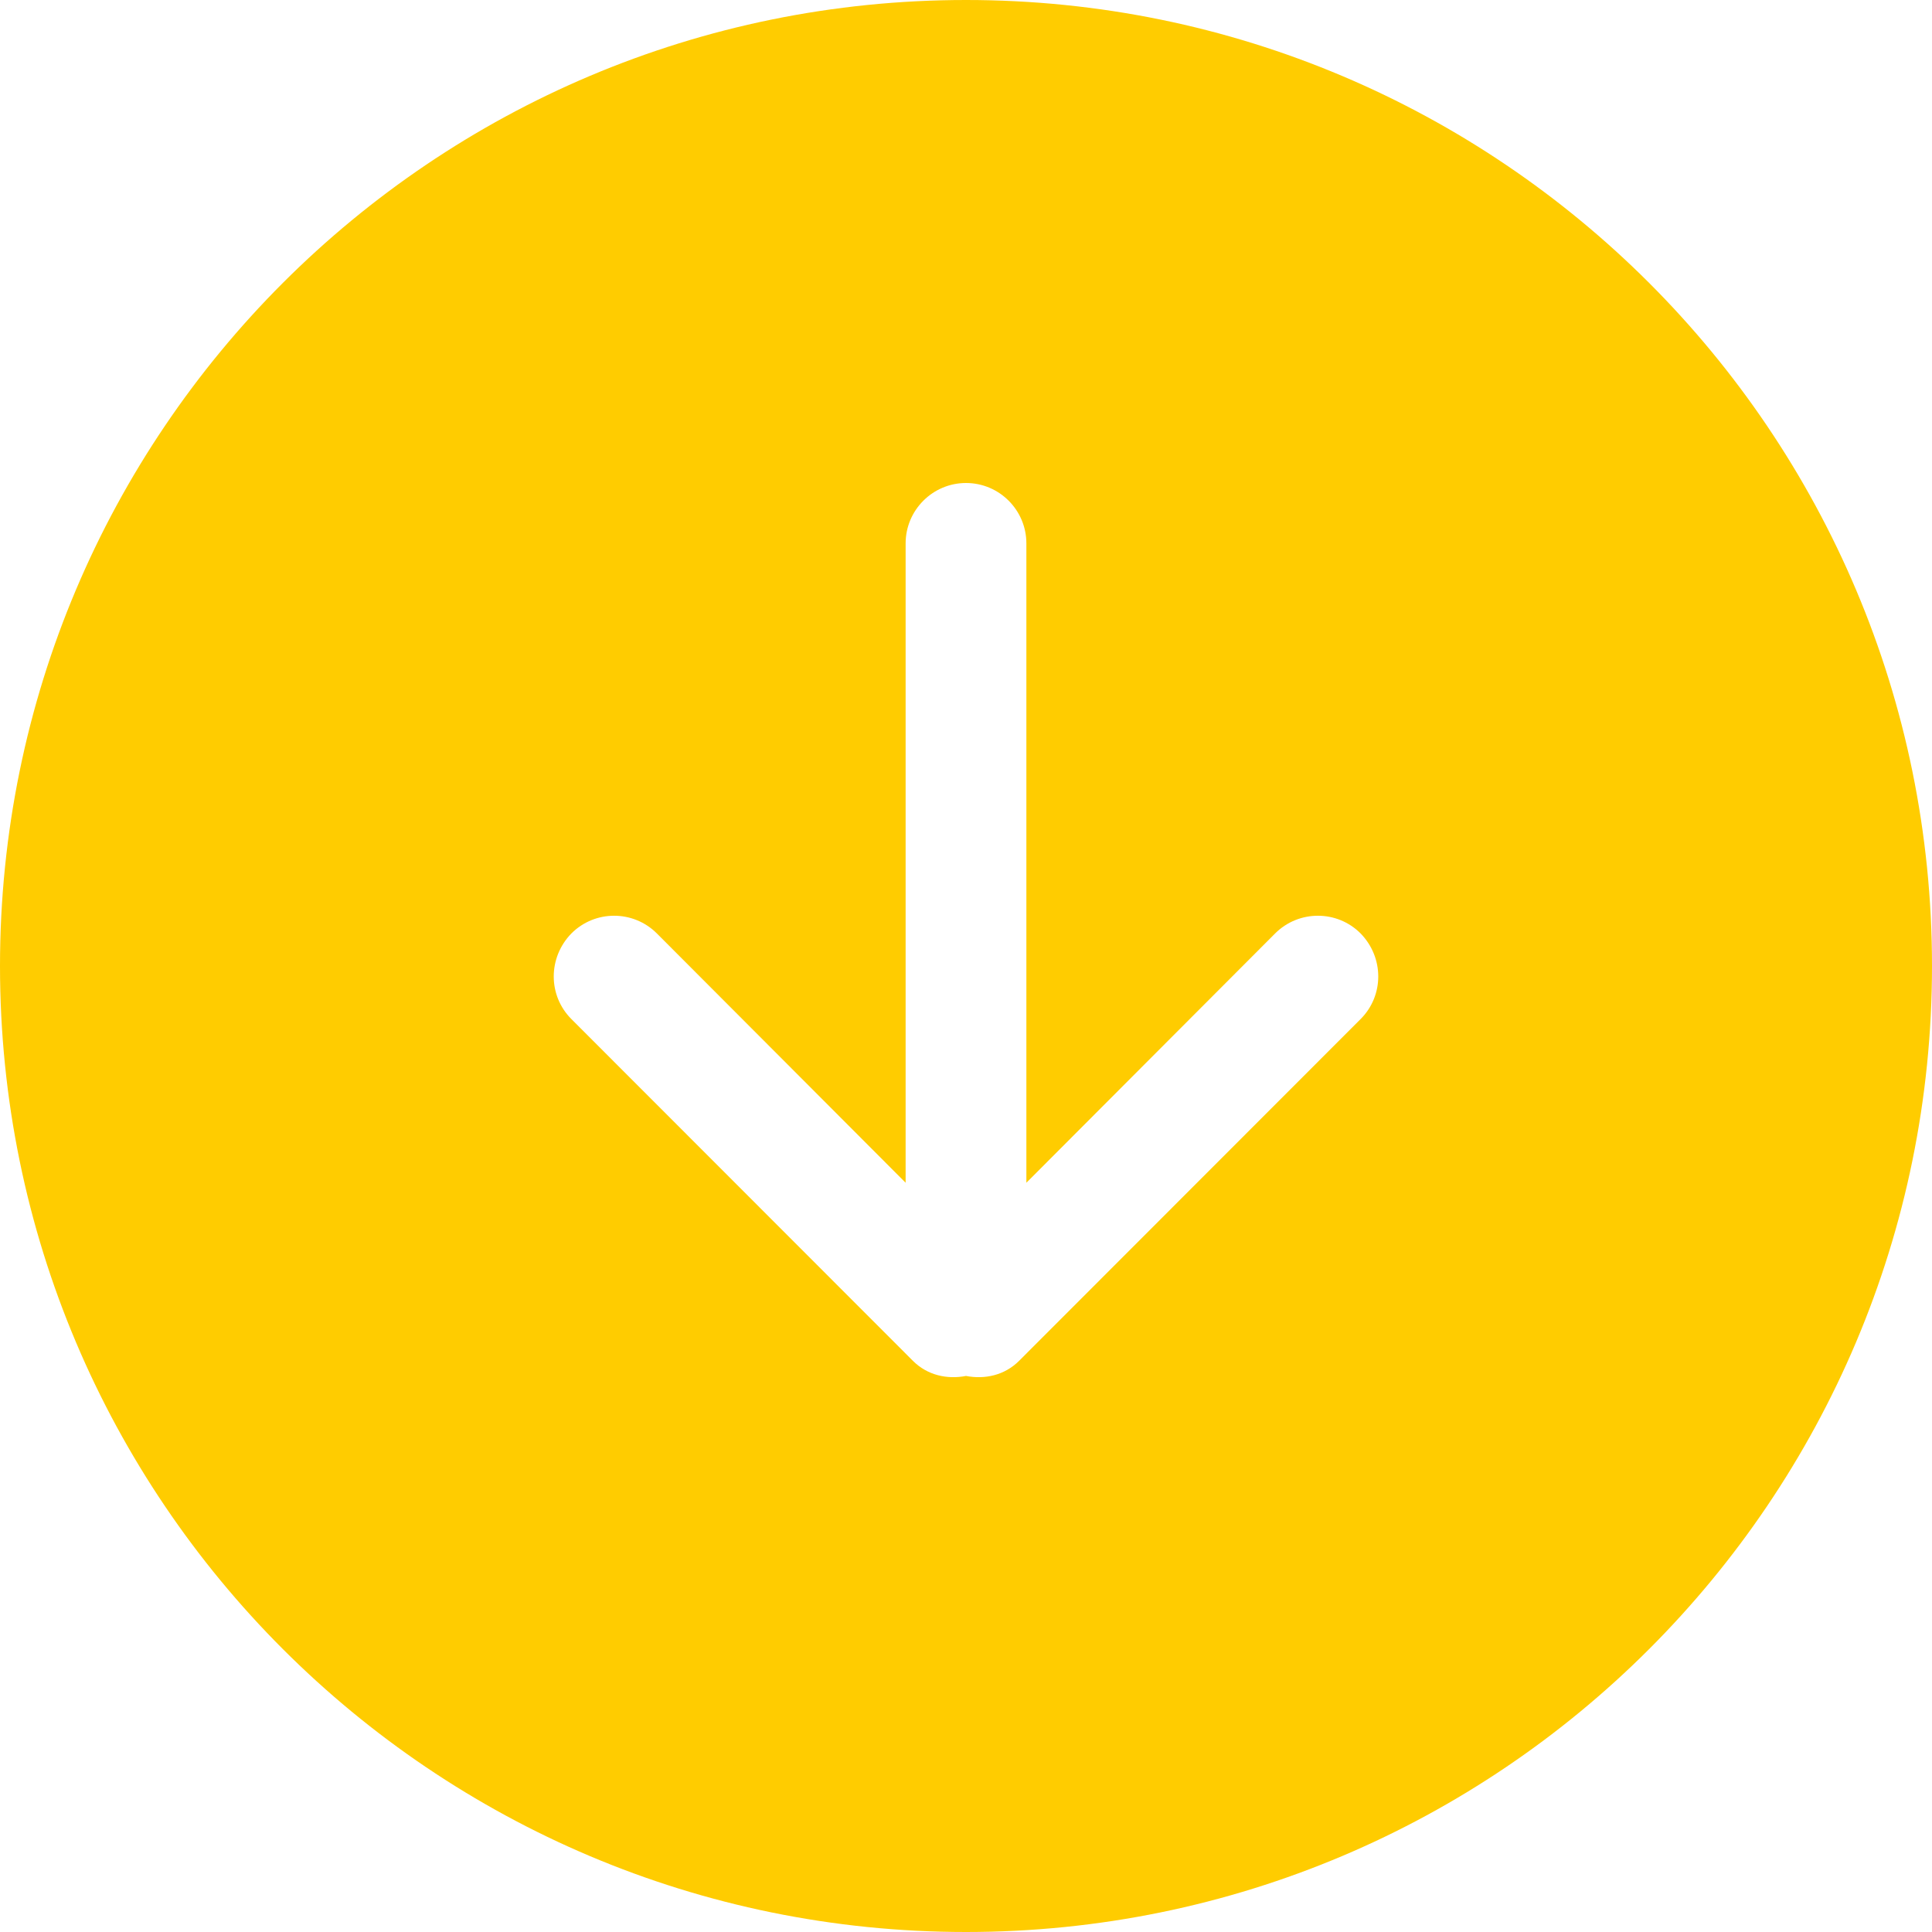
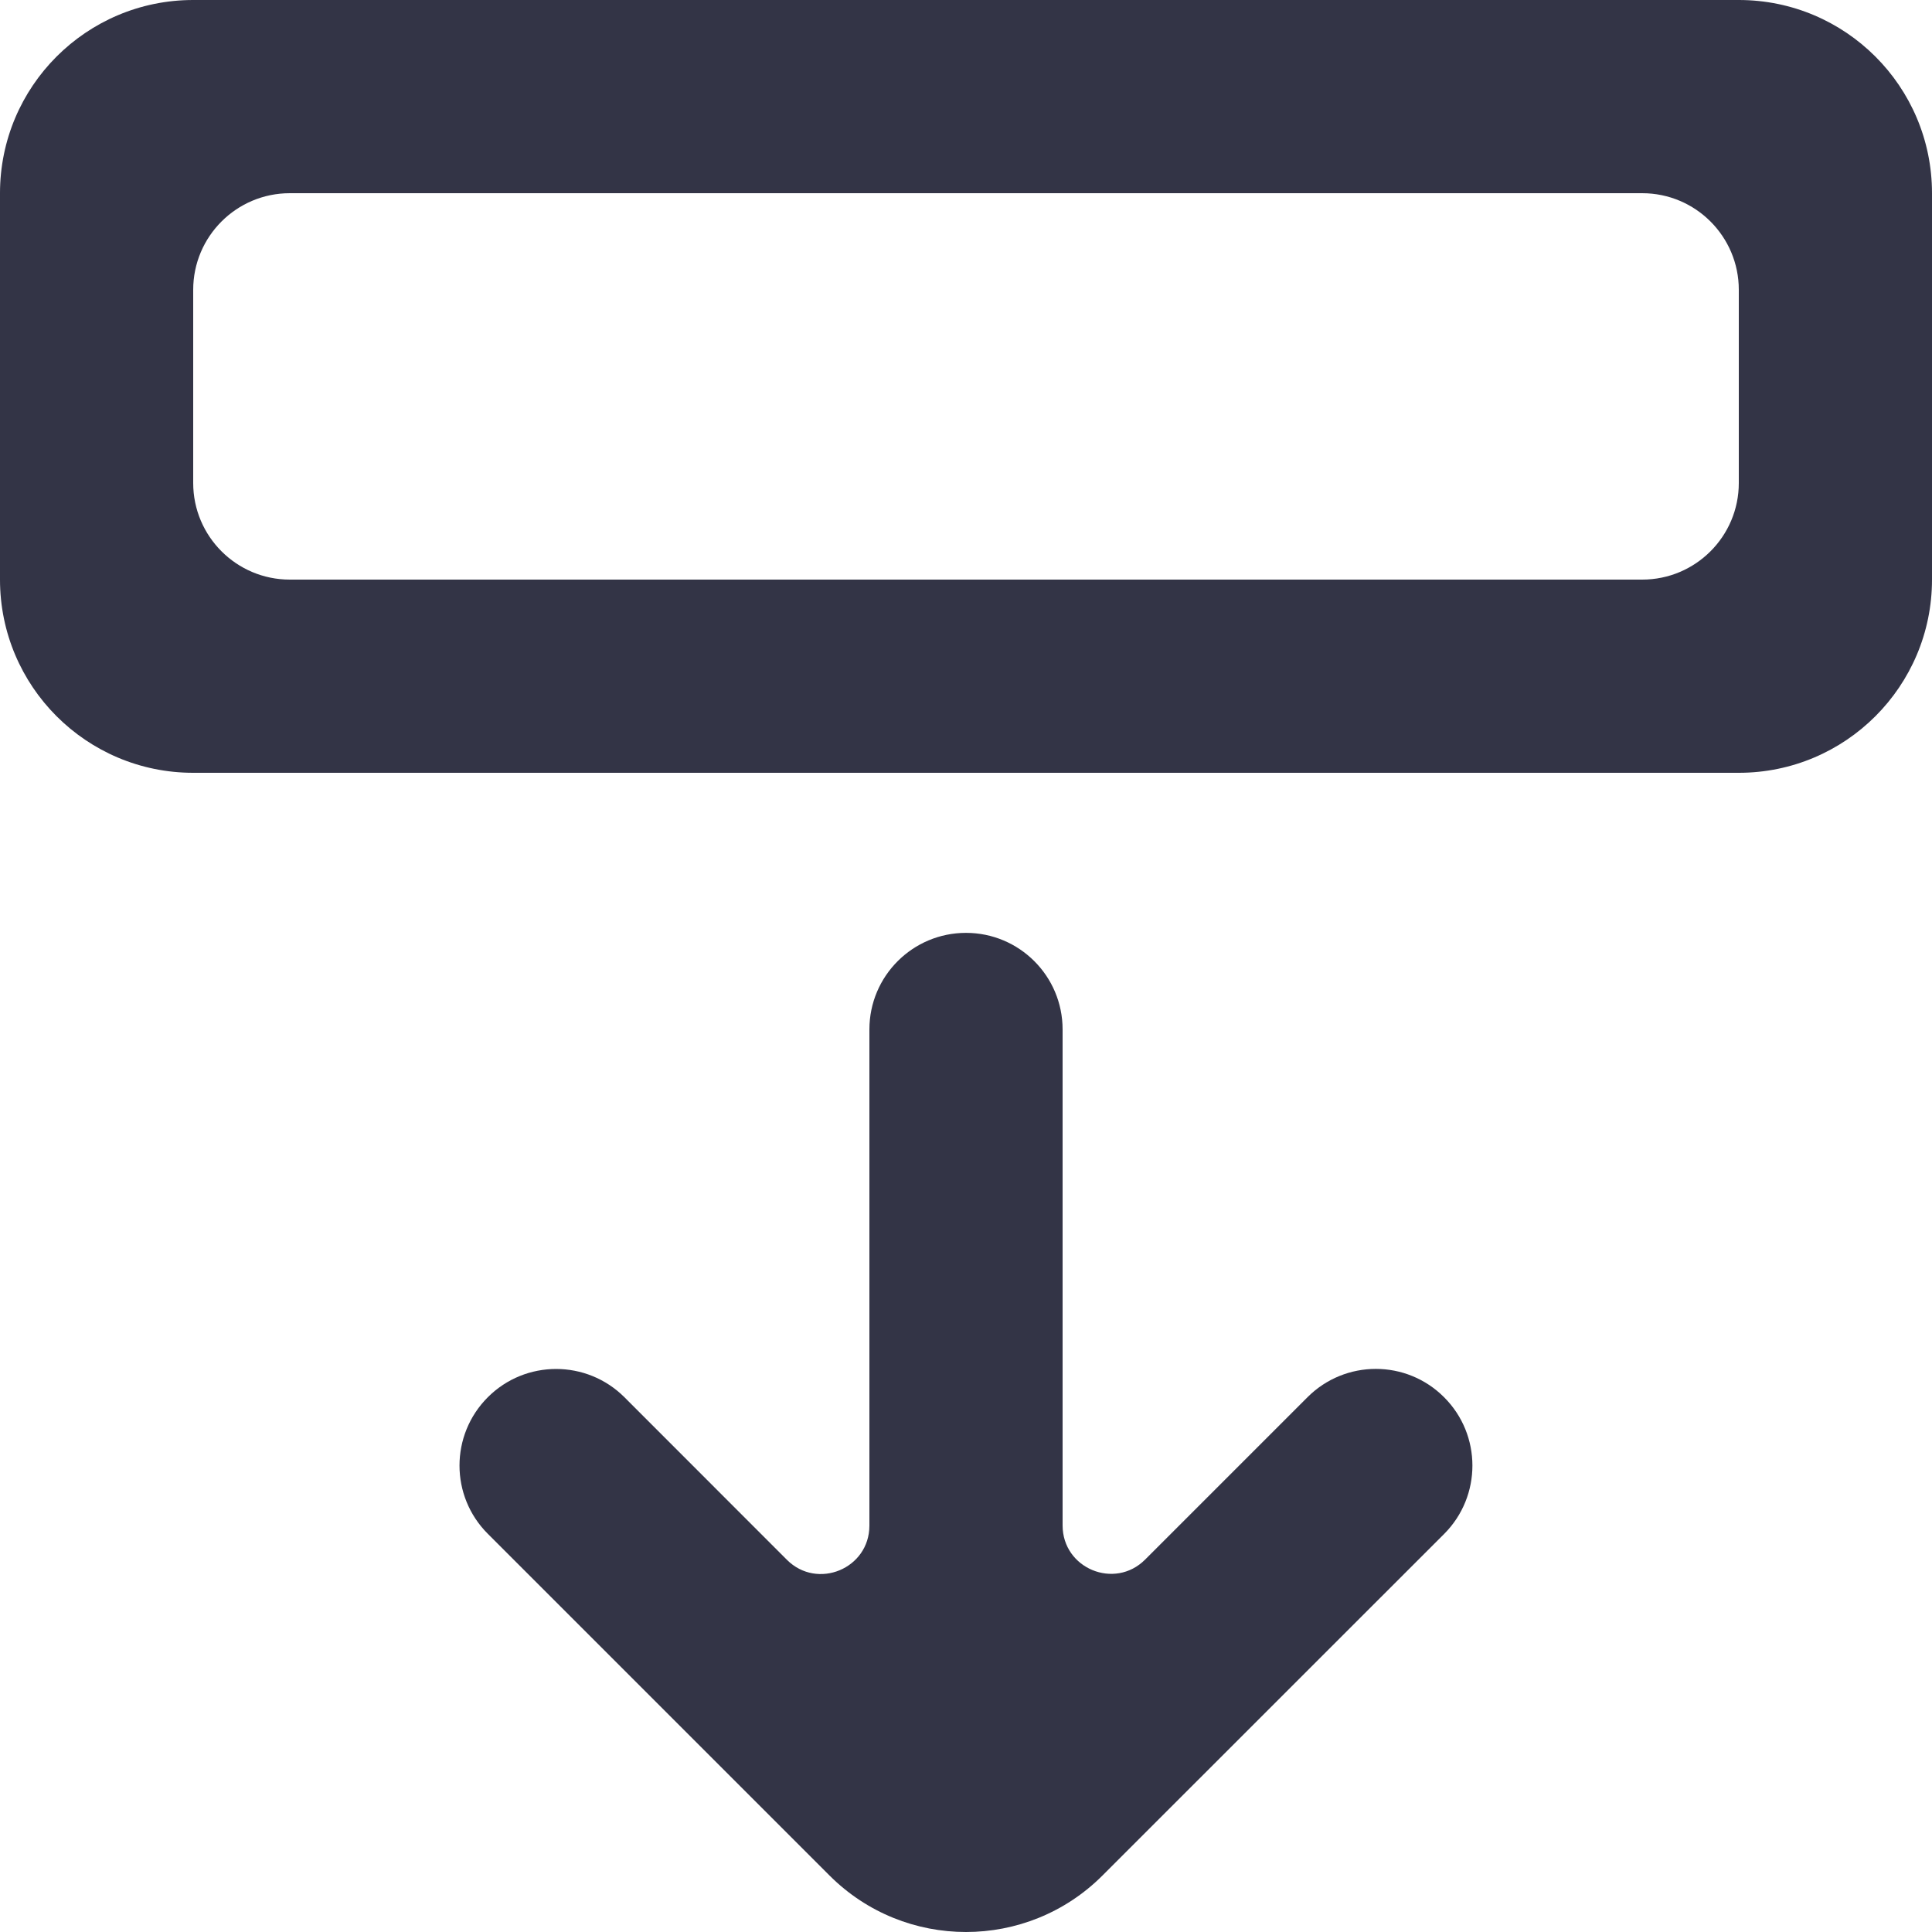
- <svg xmlns="http://www.w3.org/2000/svg" width="800px" height="800px" viewBox="0 0 32 32" version="1.1" fill="#FFCC00" stroke="#FFCC00">
+ <svg xmlns="http://www.w3.org/2000/svg" width="800px" height="800px" viewBox="0 0 20 20" version="1.1" fill="#333446">
  <g id="SVGRepo_bgCarrier" stroke-width="0" />
  <g id="SVGRepo_tracerCarrier" stroke-linecap="round" stroke-linejoin="round" />
  <g id="SVGRepo_iconCarrier">
    <defs> </defs>
    <g id="Page-1" stroke="none" stroke-width="1" fill="none" fill-rule="evenodd">
-       <g id="Icon-Set-Filled" transform="translate(-414, -1089)" fill="#FFCC00">
-         <path d="M436.535,1105.88 L430.879,1111.54 C430.639,1111.78 430.311,1111.85 430,1111.79 C429.689,1111.85 429.361,1111.78 429.121,1111.54 L423.465,1105.88 C423.074,1105.49 423.074,1104.86 423.465,1104.46 C423.855,1104.07 424.488,1104.07 424.879,1104.46 L429,1108.59 L429,1098 C429,1097.45 429.448,1097 430,1097 C430.553,1097 431,1097.45 431,1098 L431,1108.59 L435.121,1104.46 C435.512,1104.07 436.146,1104.07 436.535,1104.46 C436.926,1104.86 436.926,1105.49 436.535,1105.88 L436.535,1105.88 Z M430,1089 C421.163,1089 414,1096.16 414,1105 C414,1113.84 421.163,1121 430,1121 C438.837,1121 446,1113.84 446,1105 C446,1096.16 438.837,1089 430,1089 L430,1089 Z" id="arrow-down-circle"> </path>
+       <g id="Dribbble-Light-Preview" transform="translate(-60, -6959)" fill="#333446">
+         <g id="icons" transform="translate(56, 160)">
+           <path d="M22,6802 C22,6801.448 21.552,6801 21,6801 L7,6801 C6.448,6801 6,6801.448 6,6802 L6,6804 C6,6804.552 6.448,6805 7,6805 L21,6805 C21.552,6805 22,6804.552 22,6804 L22,6802 Z M24,6801 L24,6805 C24,6806.105 23.104,6807 22,6807 L6,6807 C4.895,6807 4,6806.105 4,6805 L4,6801 C4,6799.895 4.895,6799 6,6799 L22,6799 C23.104,6799 24,6799.895 24,6801 L24,6801 Z M18.949,6813.464 C19.34,6813.854 19.34,6814.488 18.95,6814.879 C16.099,6817.729 15.979,6817.849 15.413,6818.415 C14.633,6819.195 13.367,6819.195 12.587,6818.415 L9.05,6814.878 C8.659,6814.488 8.659,6813.855 9.05,6813.464 C9.44,6813.074 10.073,6813.074 10.464,6813.464 L12.146,6815.147 C12.461,6815.462 13,6815.239 13,6814.793 L13,6809.657 C13,6809.104 13.448,6808.657 14,6808.657 C14.552,6808.657 15,6809.104 15,6809.657 L15,6814.791 C15,6815.237 15.539,6815.46 15.854,6815.145 L17.535,6813.464 C17.926,6813.073 18.559,6813.073 18.949,6813.464 L18.949,6813.464 Z" id="arrow_down-[#333446]"> </path>
+         </g>
      </g>
    </g>
  </g>
</svg>
